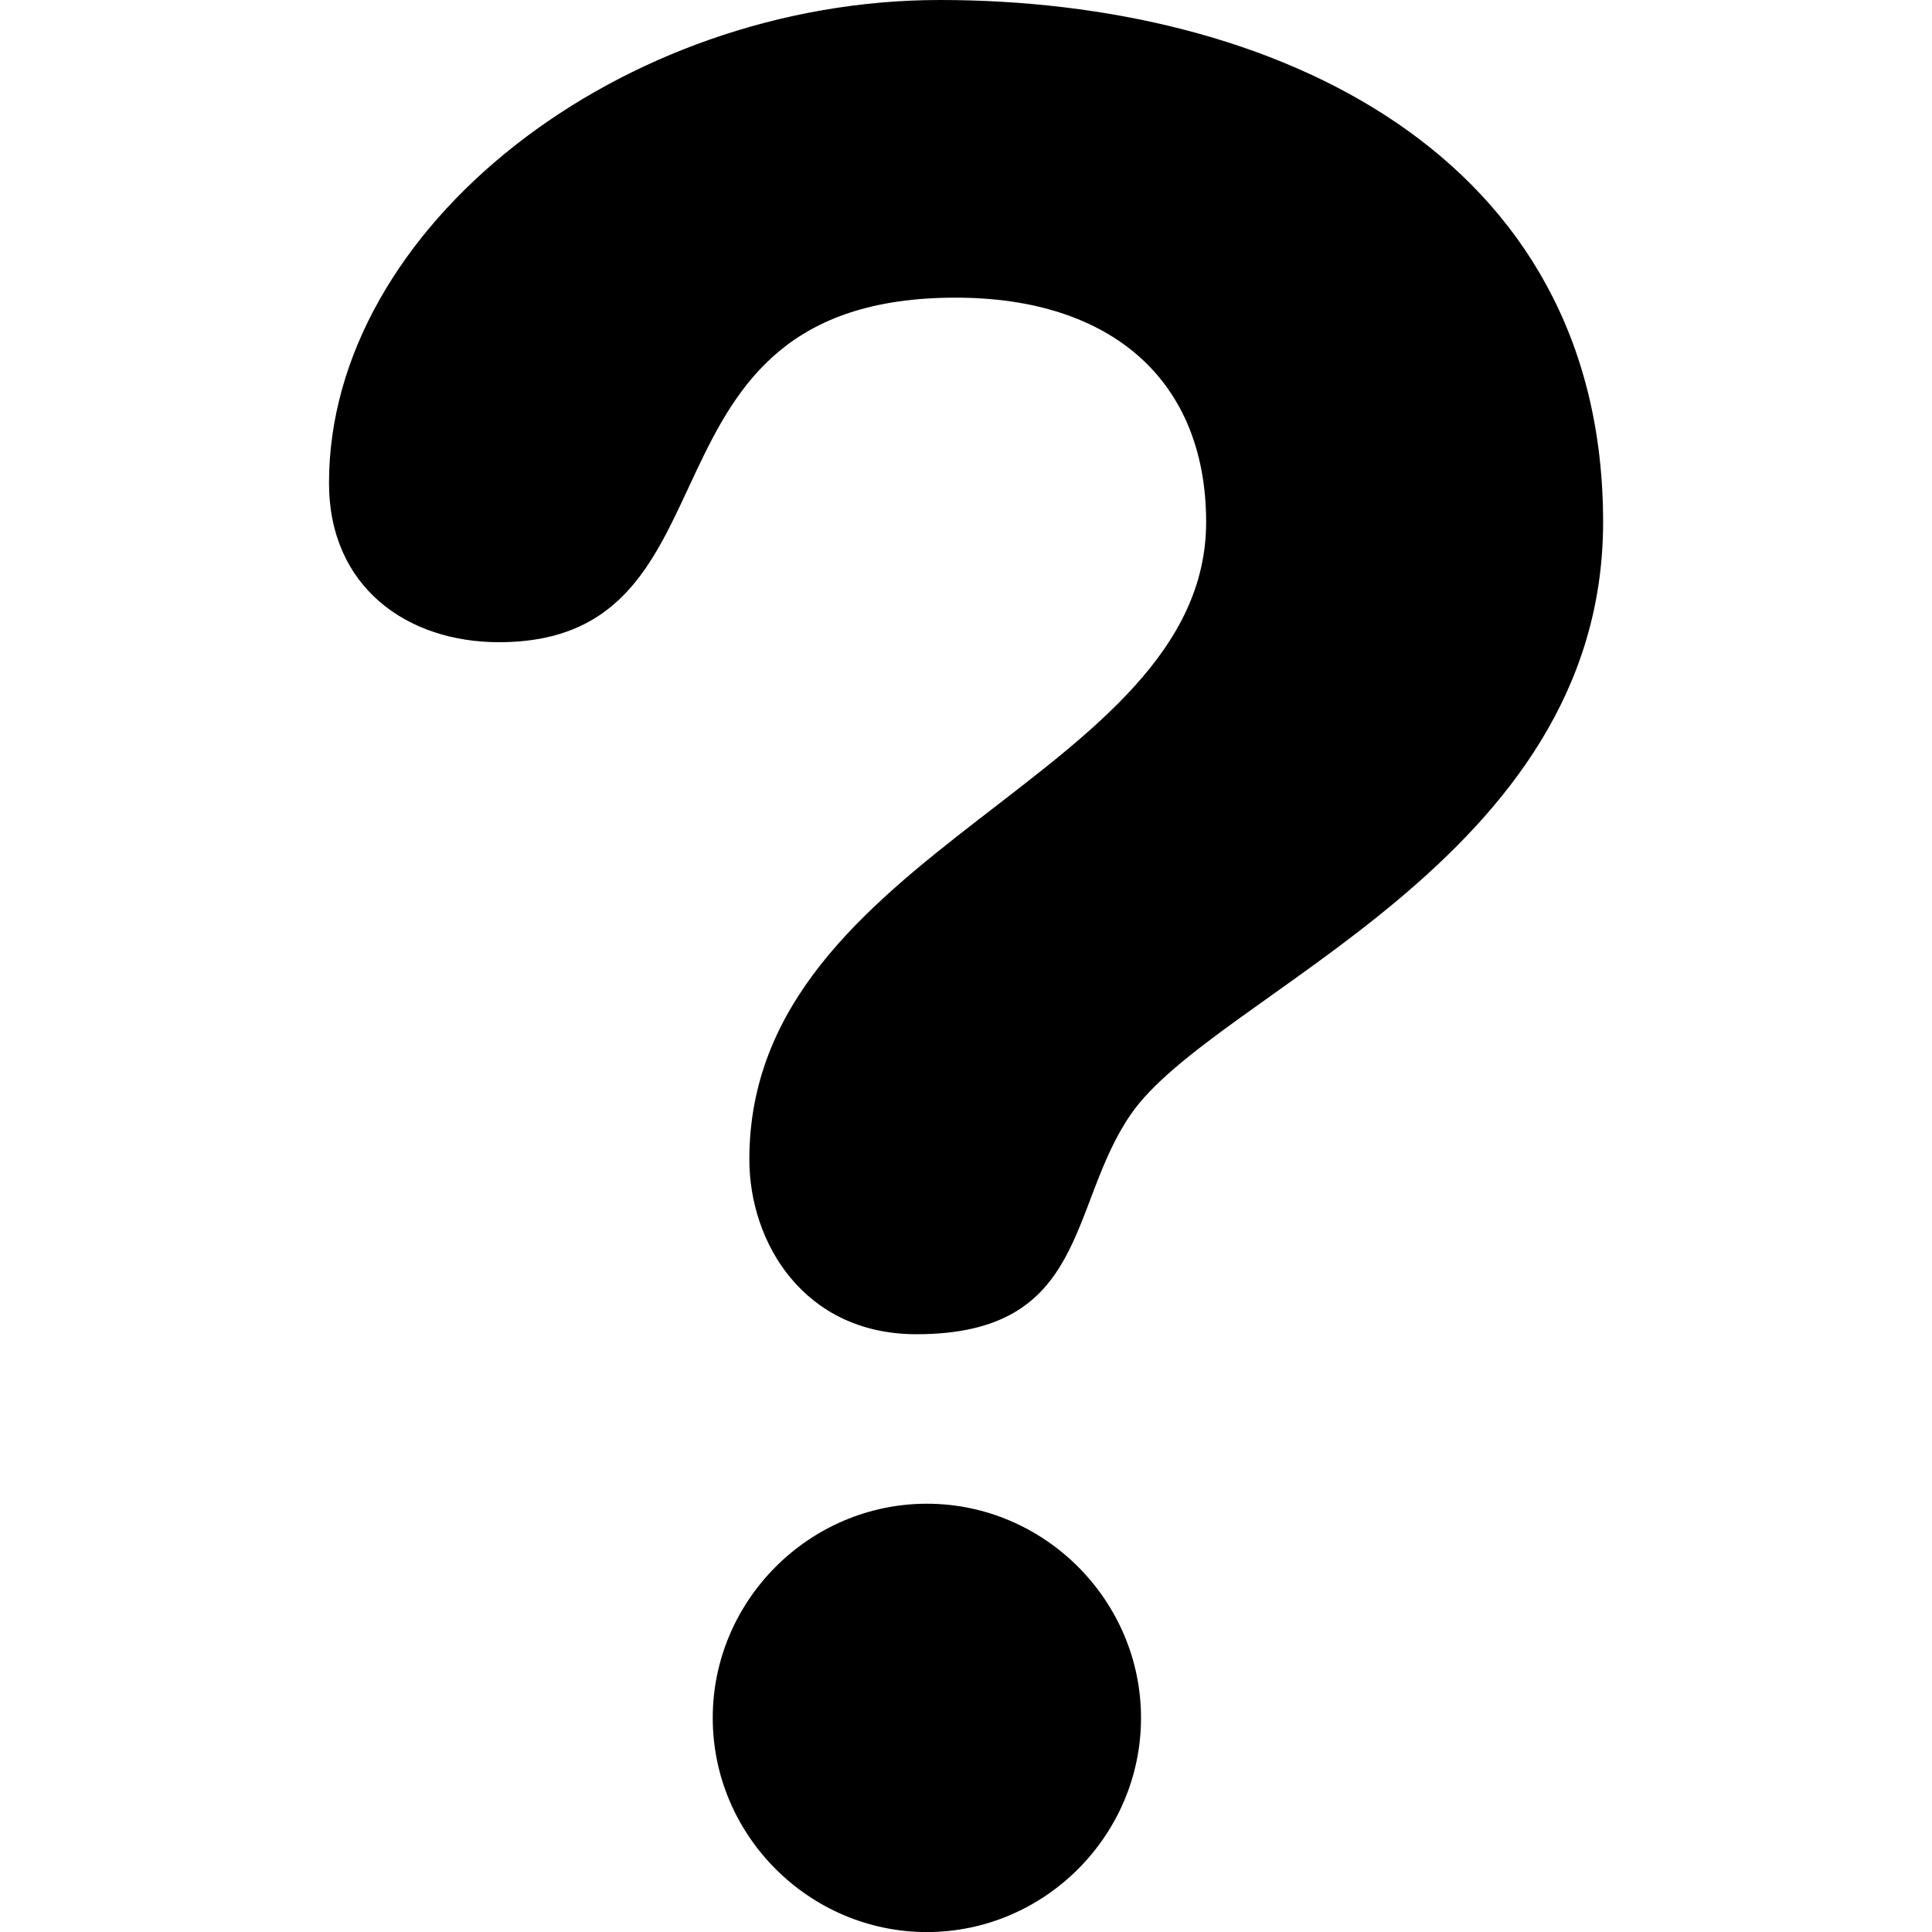
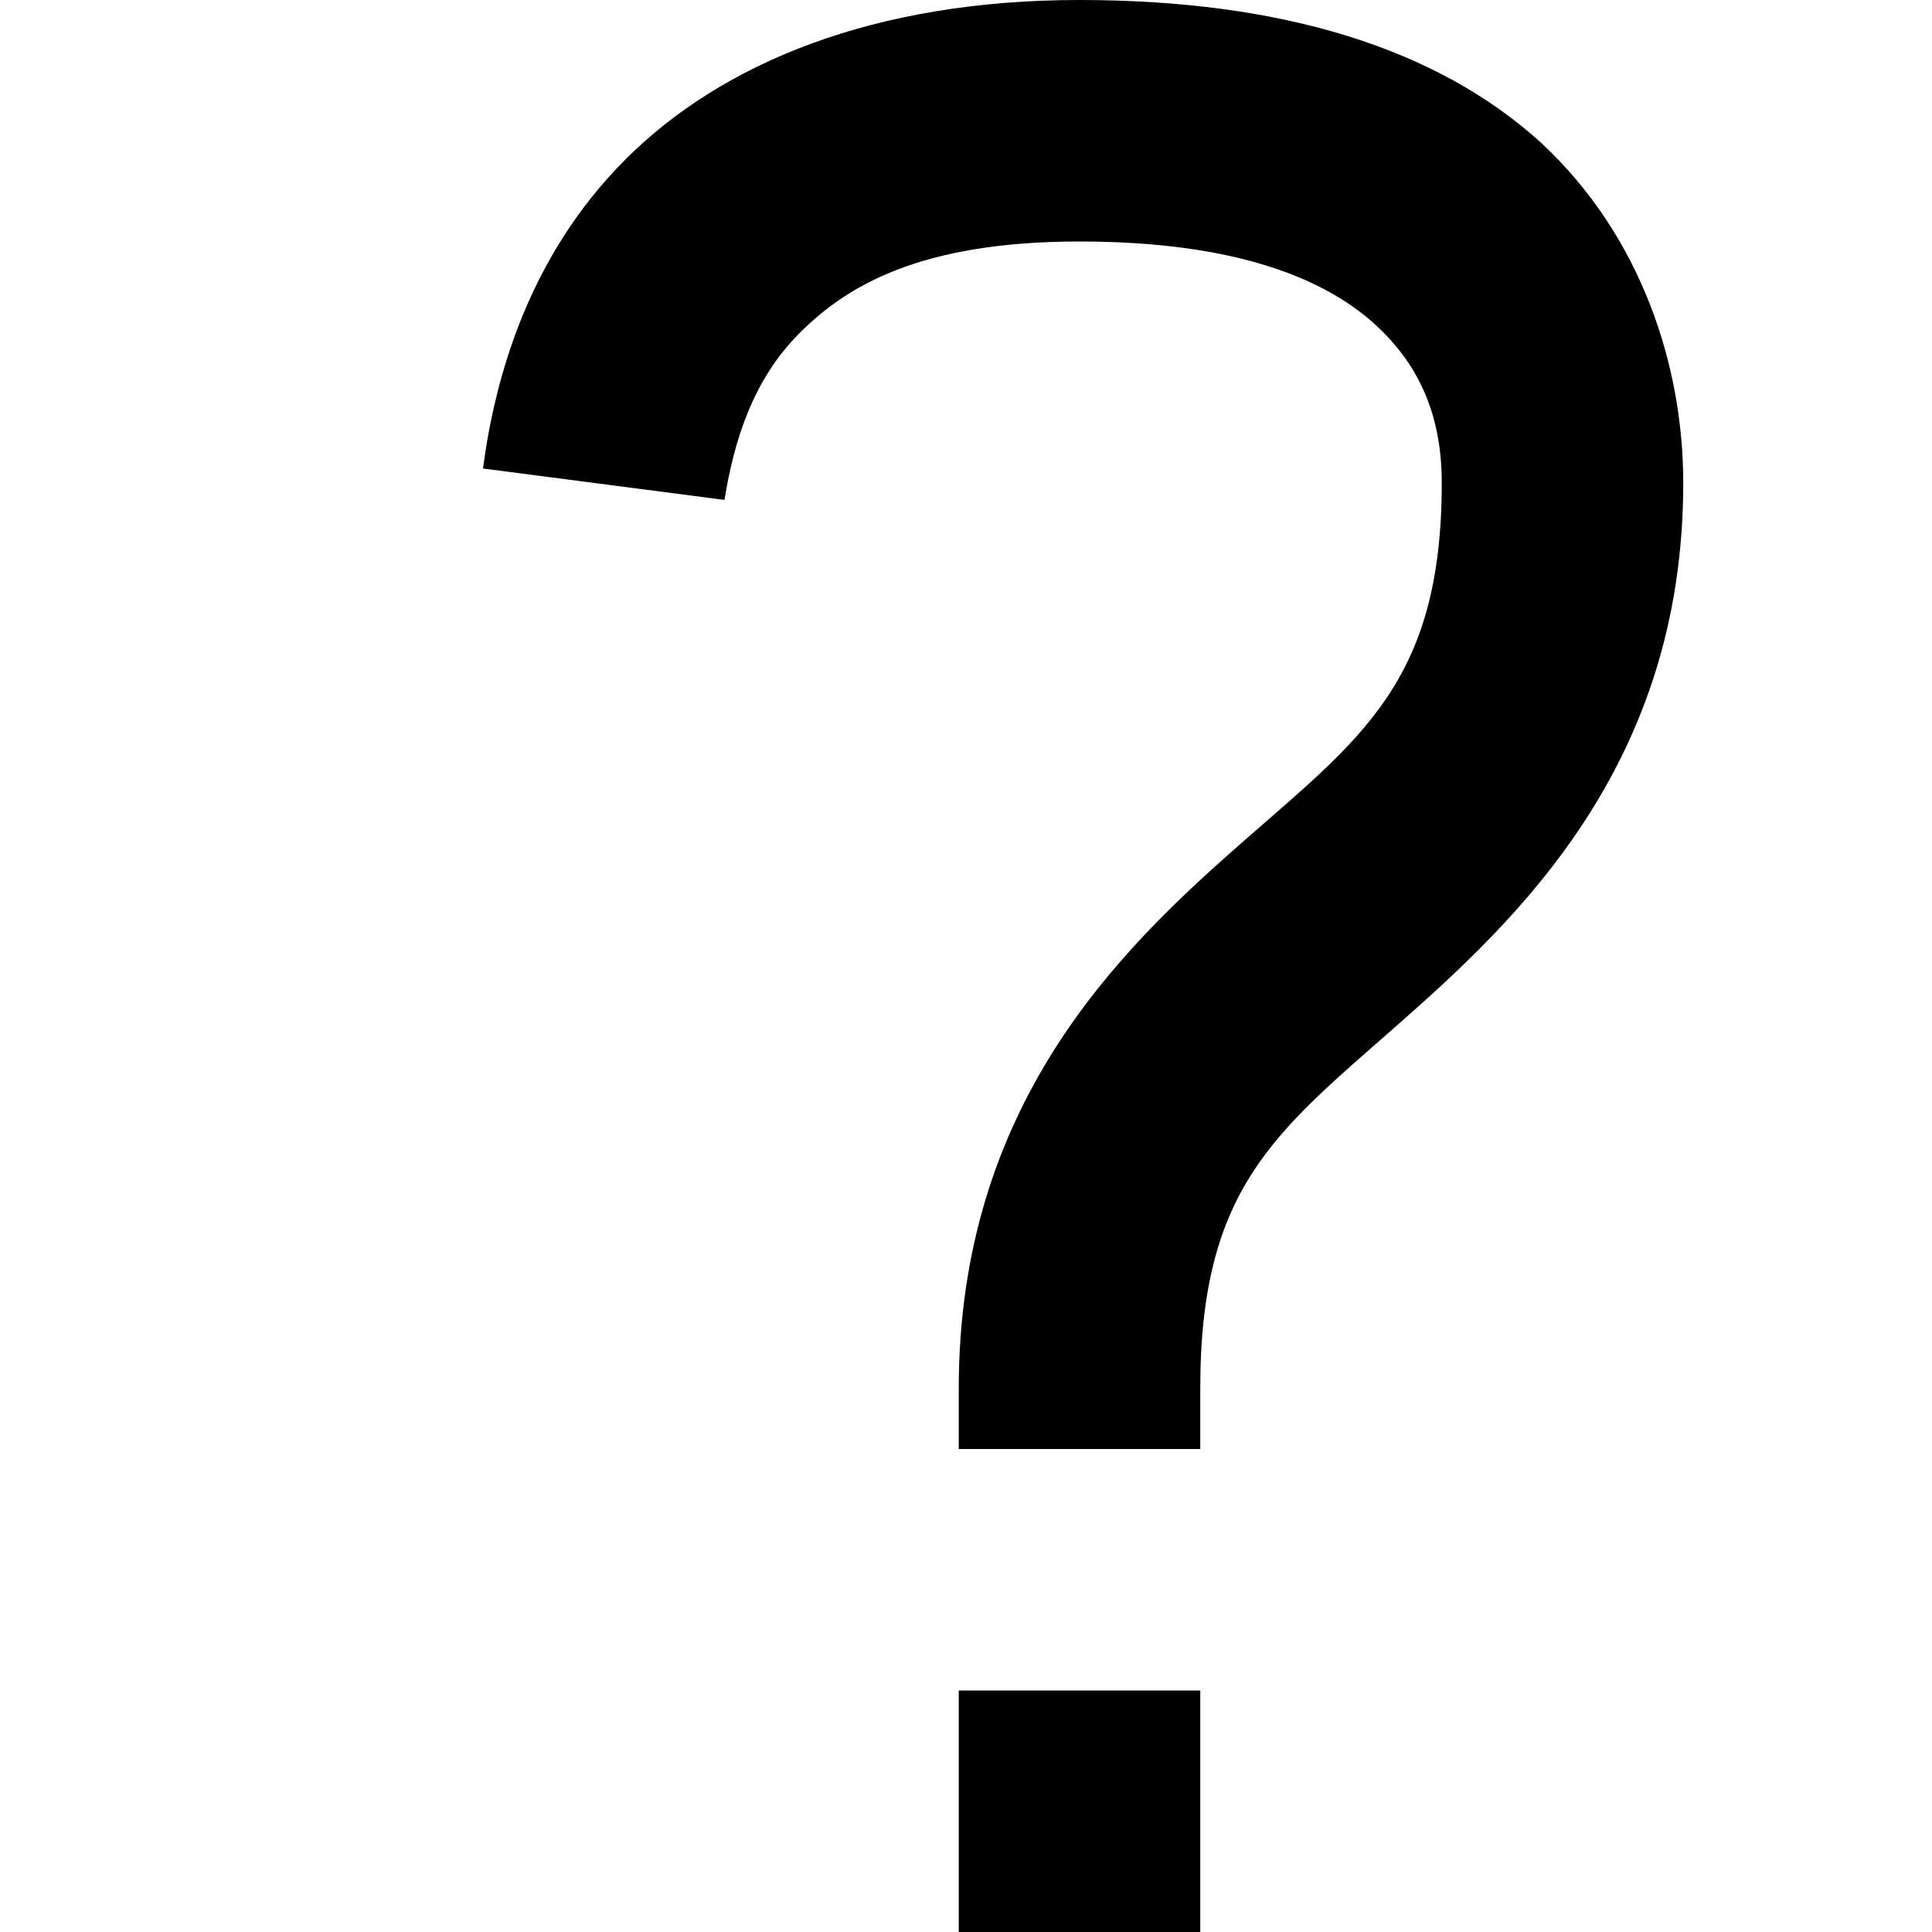
- <svg xmlns="http://www.w3.org/2000/svg" fill="#000000" version="1.1" id="Capa_1" width="800px" height="800px" viewBox="0 0 31.357 31.357" xml:space="preserve">
-   <g>
-     <path d="M15.255,0c5.424,0,10.764,2.498,10.764,8.473c0,5.51-6.314,7.629-7.67,9.62c-1.018,1.481-0.678,3.562-3.475,3.562   c-1.822,0-2.712-1.482-2.712-2.838c0-5.046,7.414-6.188,7.414-10.343c0-2.287-1.522-3.643-4.066-3.643   c-5.424,0-3.306,5.592-7.414,5.592c-1.483,0-2.756-0.89-2.756-2.584C5.339,3.683,10.084,0,15.255,0z M15.044,24.406   c1.904,0,3.475,1.566,3.475,3.476c0,1.91-1.568,3.476-3.475,3.476c-1.907,0-3.476-1.564-3.476-3.476   C11.568,25.973,13.137,24.406,15.044,24.406z" />
-   </g>
+ <svg xmlns="http://www.w3.org/2000/svg" height="800" viewBox="0 0 8 8" width="800">
+   <path d="m2.47 0c-.85 0-1.48.26-1.88.66s-.54.9-.59 1.28l1 .13c.04-.25.12-.5.31-.69s.49-.38 1.16-.38c.66 0 1.02.16 1.22.34s.28.4.28.66c0 .83-.34 1.06-.84 1.5s-1.16 1.08-1.16 2.25v.25h1v-.25c0-.83.31-1.06.81-1.5s1.19-1.08 1.19-2.25c0-.48-.17-1.02-.59-1.41-.43-.39-1.07-.59-1.91-.59zm-.5 7v1h1v-1z" transform="translate(2)" />
</svg>
